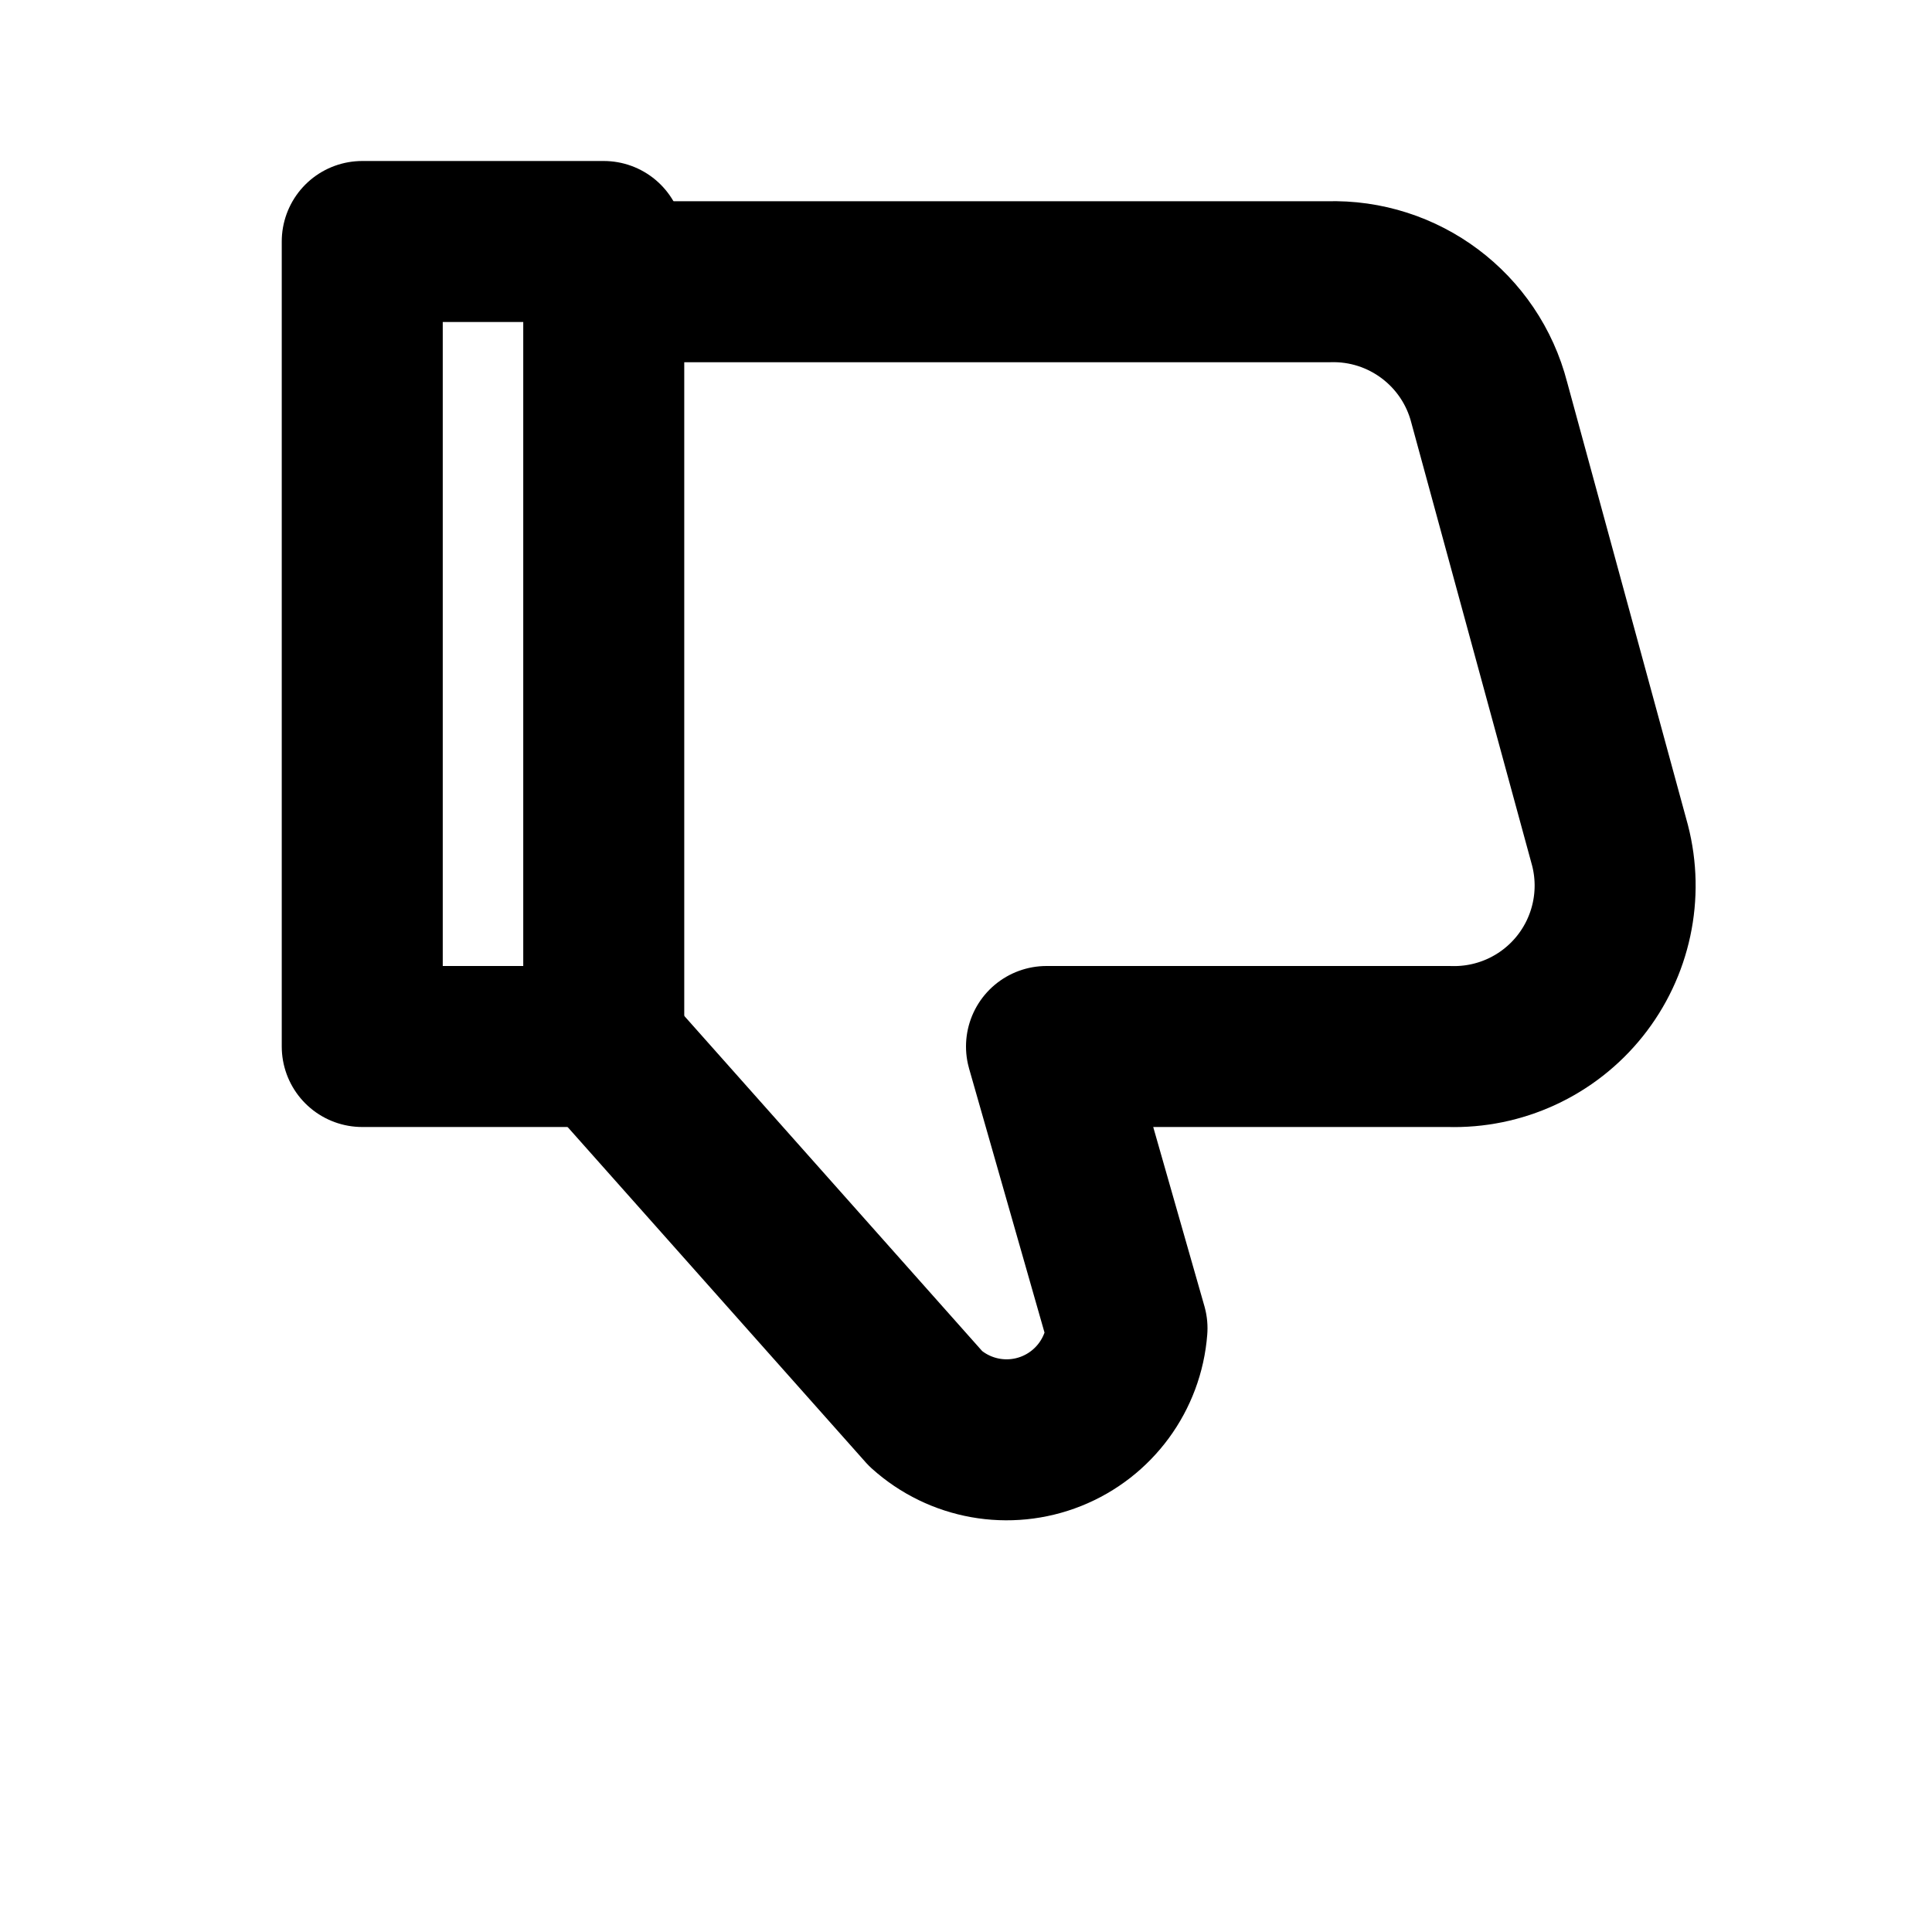
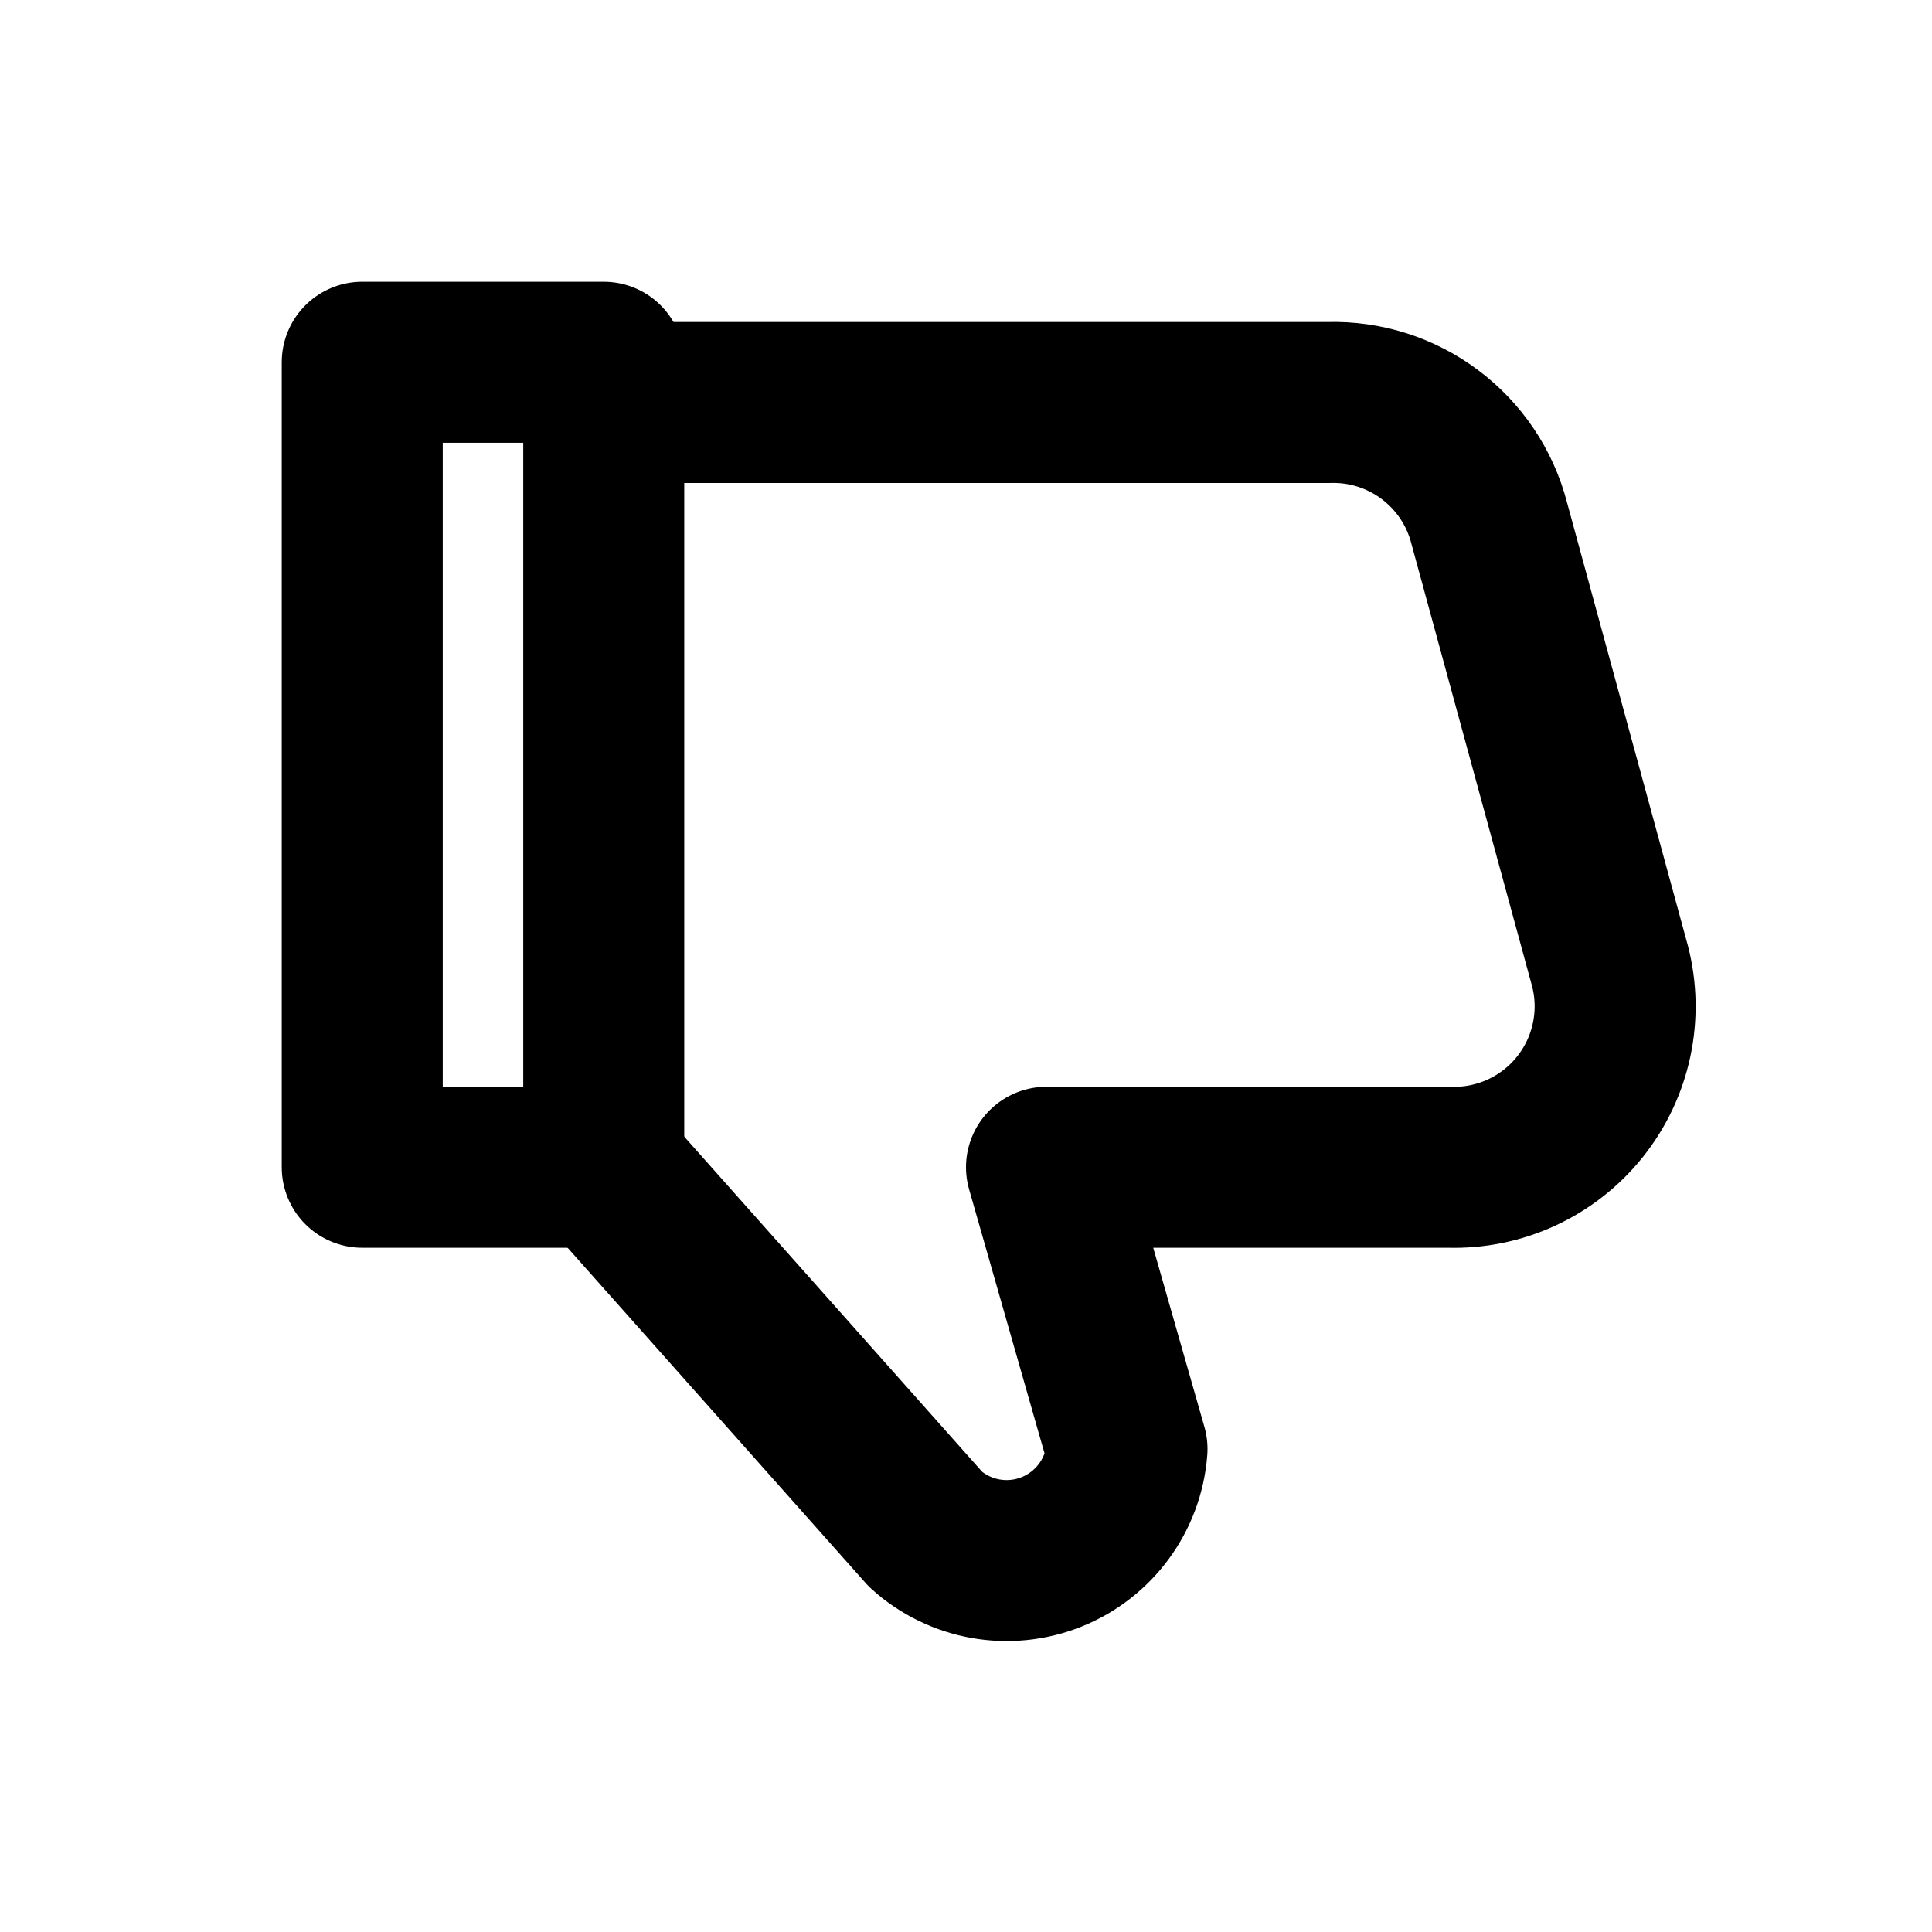
<svg xmlns="http://www.w3.org/2000/svg" viewBox="0 0 24 24" fill="none" stroke="currentColor" stroke-width="2" stroke-linecap="round" stroke-linejoin="round">
-   <path d="M4.5 3h3v10h-3z" />
-   <path d="M7.5 13l4 4.5a1.5 1.5 0 0 0 2.5-1l-1-3.5h5a2 2 0 0 0 2-2.5l-1.5-5.5a2 2 0 0 0-2-1.5H7.5" />
+   <path d="M4.5 4.5h3v10h-3z" />
+   <path d="M7.5 14.5l4 4.5a1.5 1.5 0 0 0 2.5-1l-1-3.5h5a2 2 0 0 0 2-2.5l-1.5-5.5a2 2 0 0 0-2-1.5H7.5" />
</svg>
